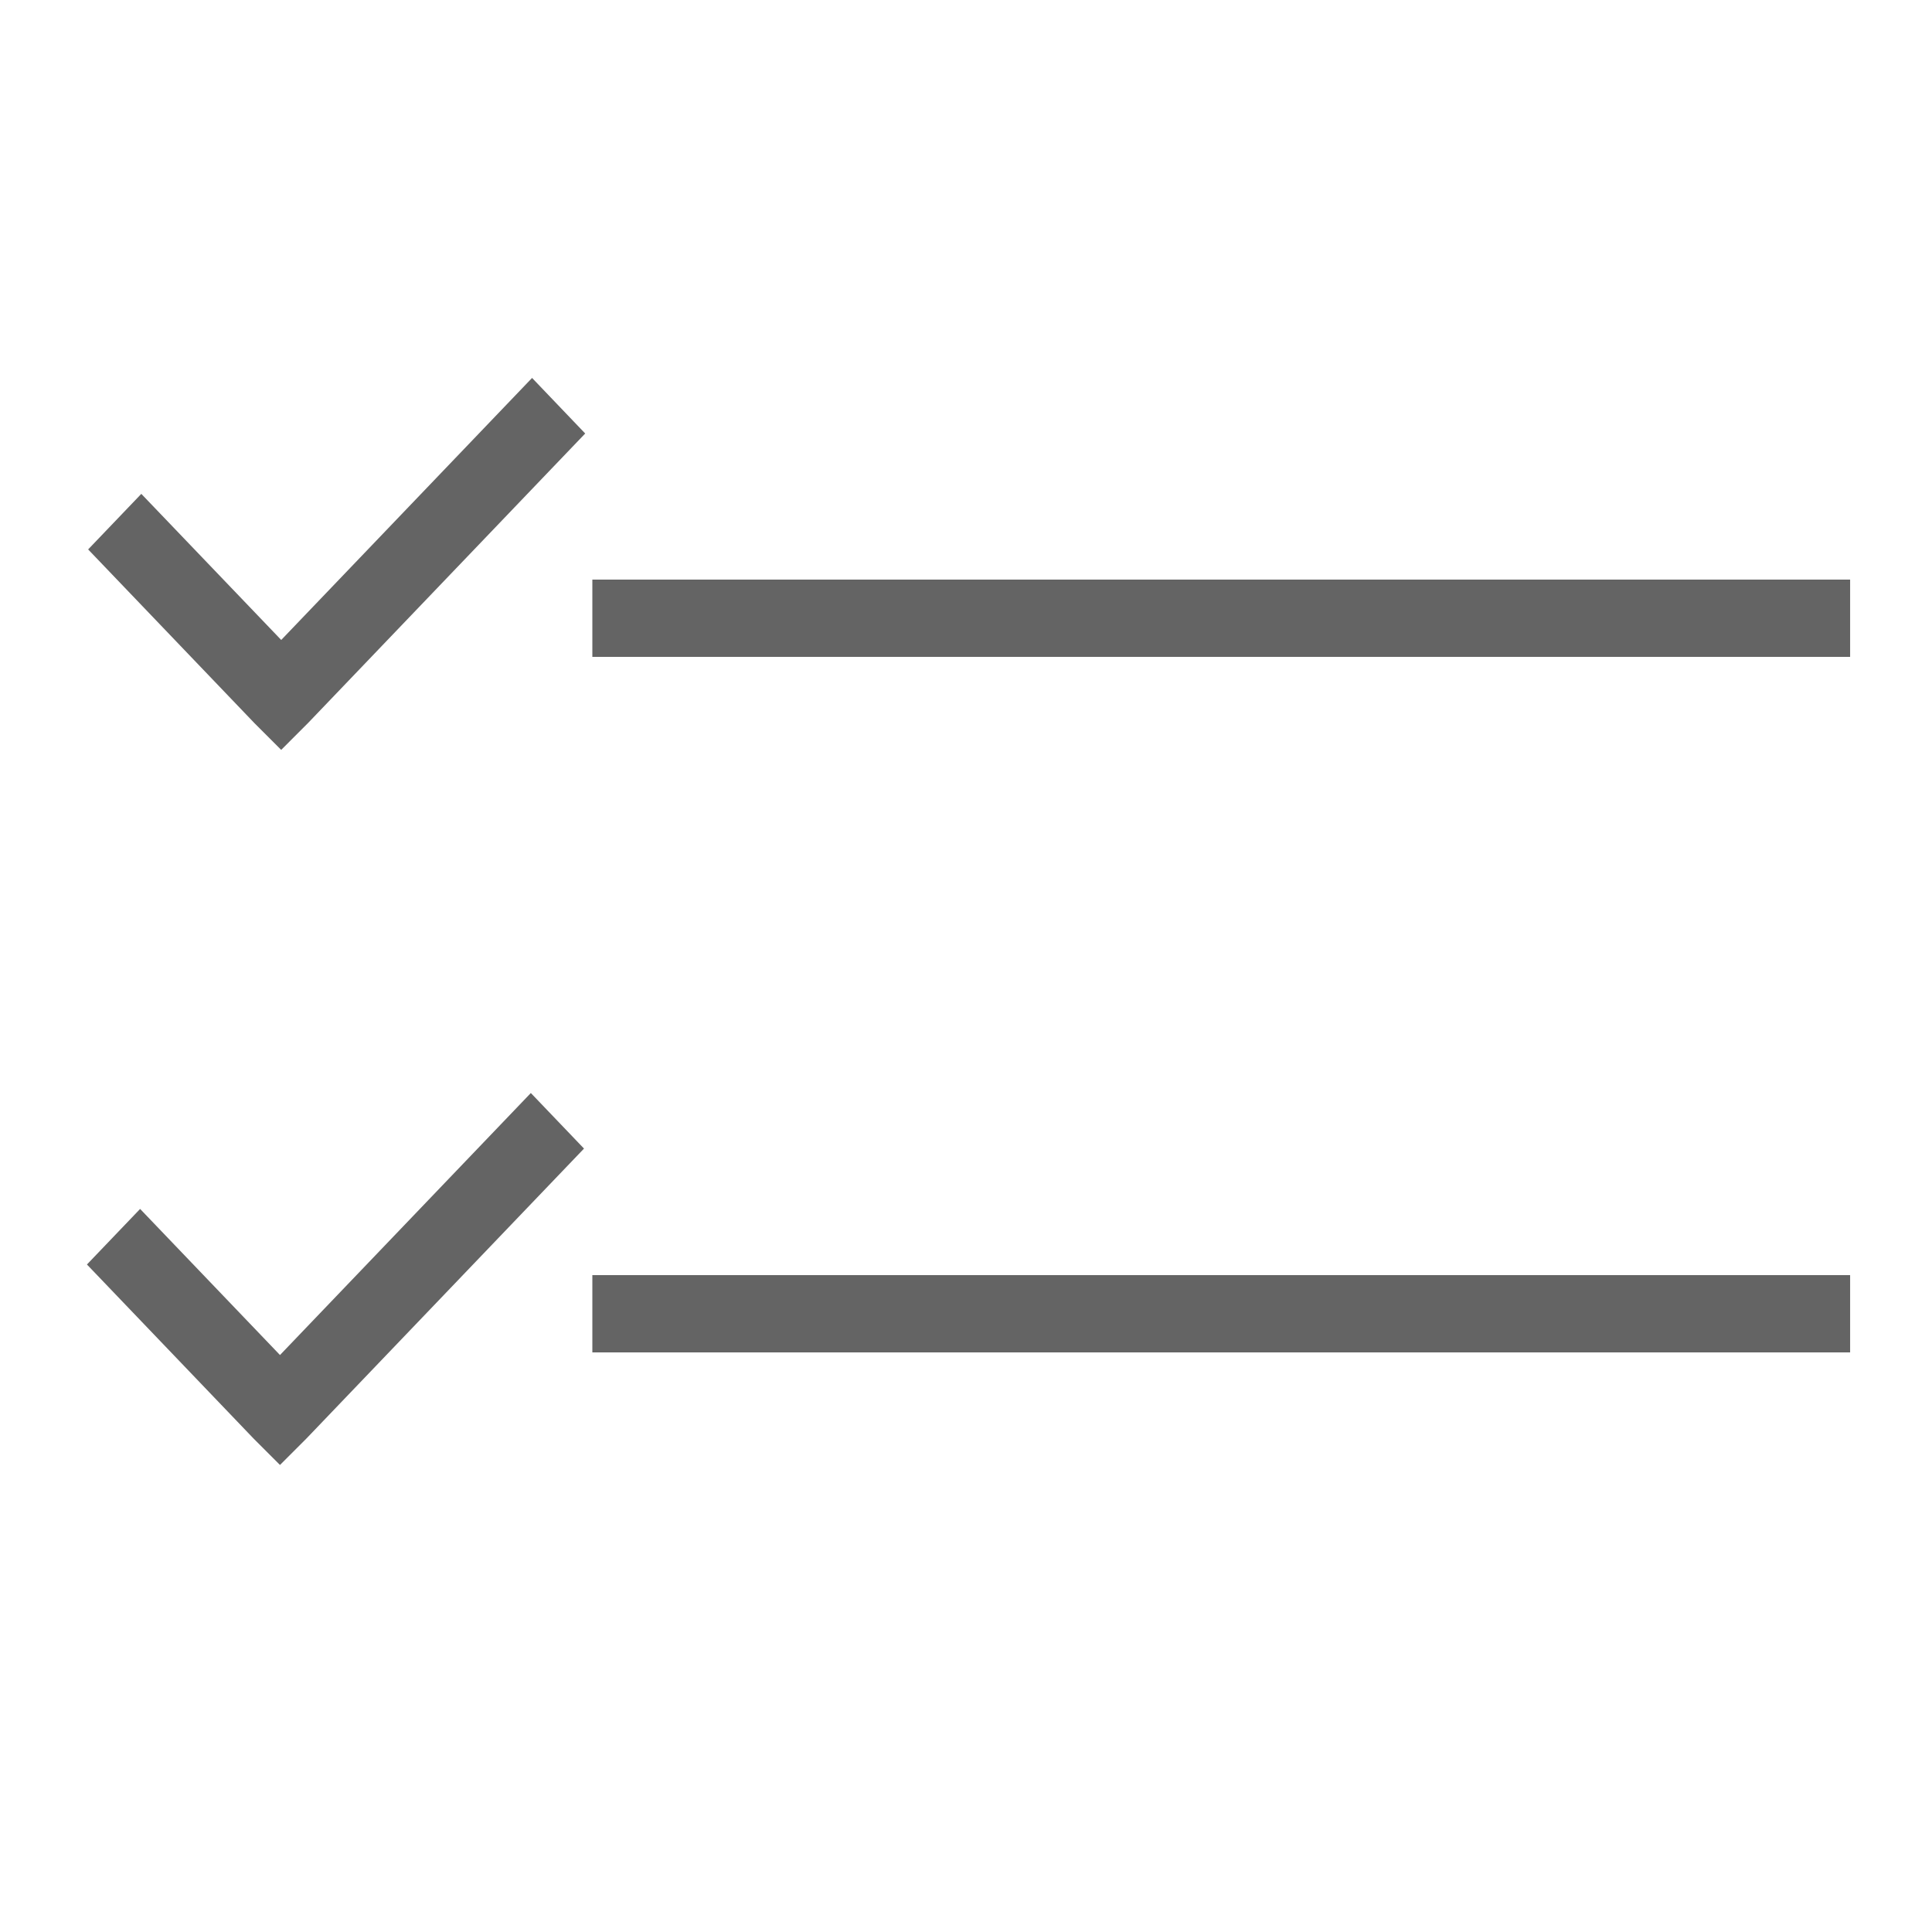
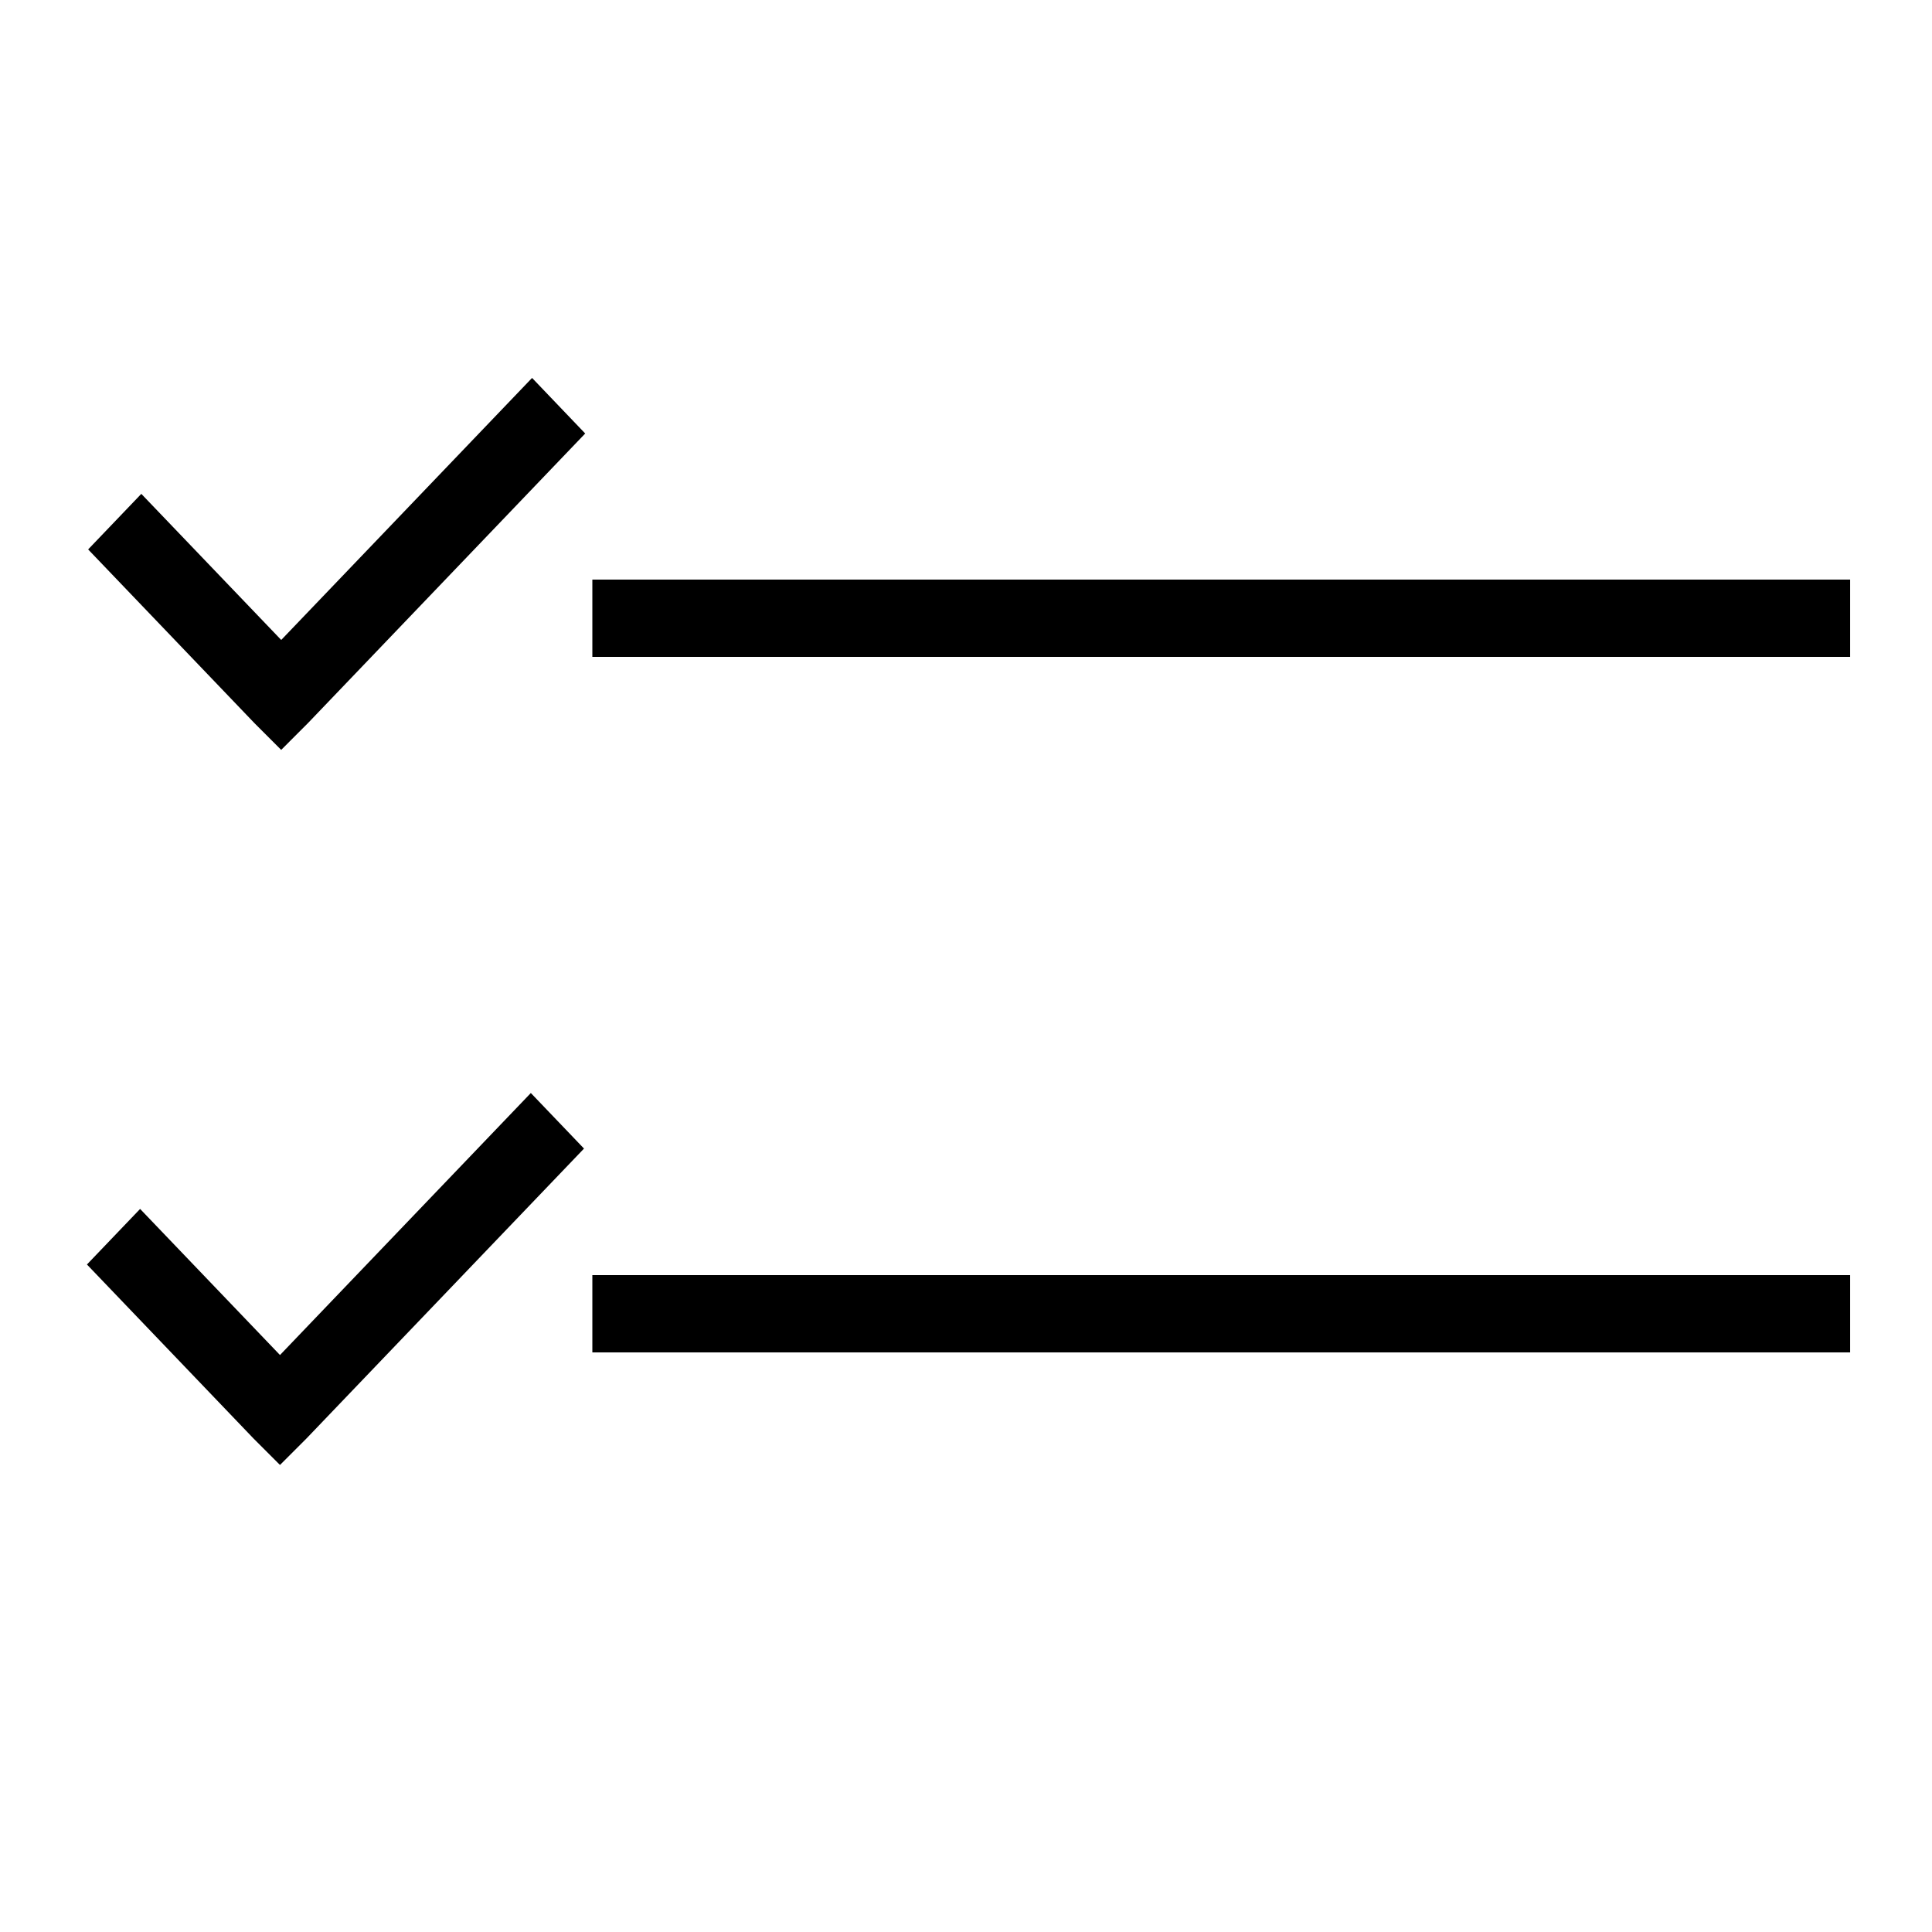
- <svg xmlns="http://www.w3.org/2000/svg" enable-background="new 0 0 50 50" style="fill:#000000;fill-opacity:0.608" viewBox="0 0 50 50" id="svg2" version="1.1">
+ <svg xmlns="http://www.w3.org/2000/svg" enable-background="new 0 0 50 50" style="fill:#000000;fill-opacity:1.0" viewBox="0 0 50 50" id="svg2" version="1.1">
  <defs id="defs8" />
  <path d="M 13.77,9.781 7.278,16.562 3.657,12.781 2.281,14.219 l 4.308,4.5 0.688,0.688 0.688,-0.688 7.18,-7.5 z M 15.33,15 l 0,2 32.551,0 0,-2 z m 0,18 0,2 32.551,0 0,-2 z" overflow="visible" style="color:#000000;line-height:normal;font-family:'Bitstream Vera Sans';-inkscape-font-specification:'Bitstream Vera Sans';text-indent:0;text-align:start;text-transform:none;block-progression:tb;overflow:visible;enable-background:accumulate" id="path4" />
-   <path d="m 13.738,28.287 -6.492,6.781 -3.62,-3.781 -1.376,1.438 4.308,4.5 0.688,0.688 0.688,-0.688 7.18,-7.5 z" overflow="visible" style="color:#000000;line-height:normal;font-family:'Bitstream Vera Sans';-inkscape-font-specification:'Bitstream Vera Sans';text-indent:0;text-align:start;text-transform:none;block-progression:tb;overflow:visible;fill:#000000;fill-opacity:0.608;enable-background:accumulate" id="path4-5" />
+   <path d="m 13.738,28.287 -6.492,6.781 -3.62,-3.781 -1.376,1.438 4.308,4.5 0.688,0.688 0.688,-0.688 7.18,-7.5 z" overflow="visible" style="color:#000000;line-height:normal;font-family:'Bitstream Vera Sans';-inkscape-font-specification:'Bitstream Vera Sans';text-indent:0;text-align:start;text-transform:none;block-progression:tb;overflow:visible;fill:#000000;fill-opacity:1.0;enable-background:accumulate" id="path4-5" />
</svg>
